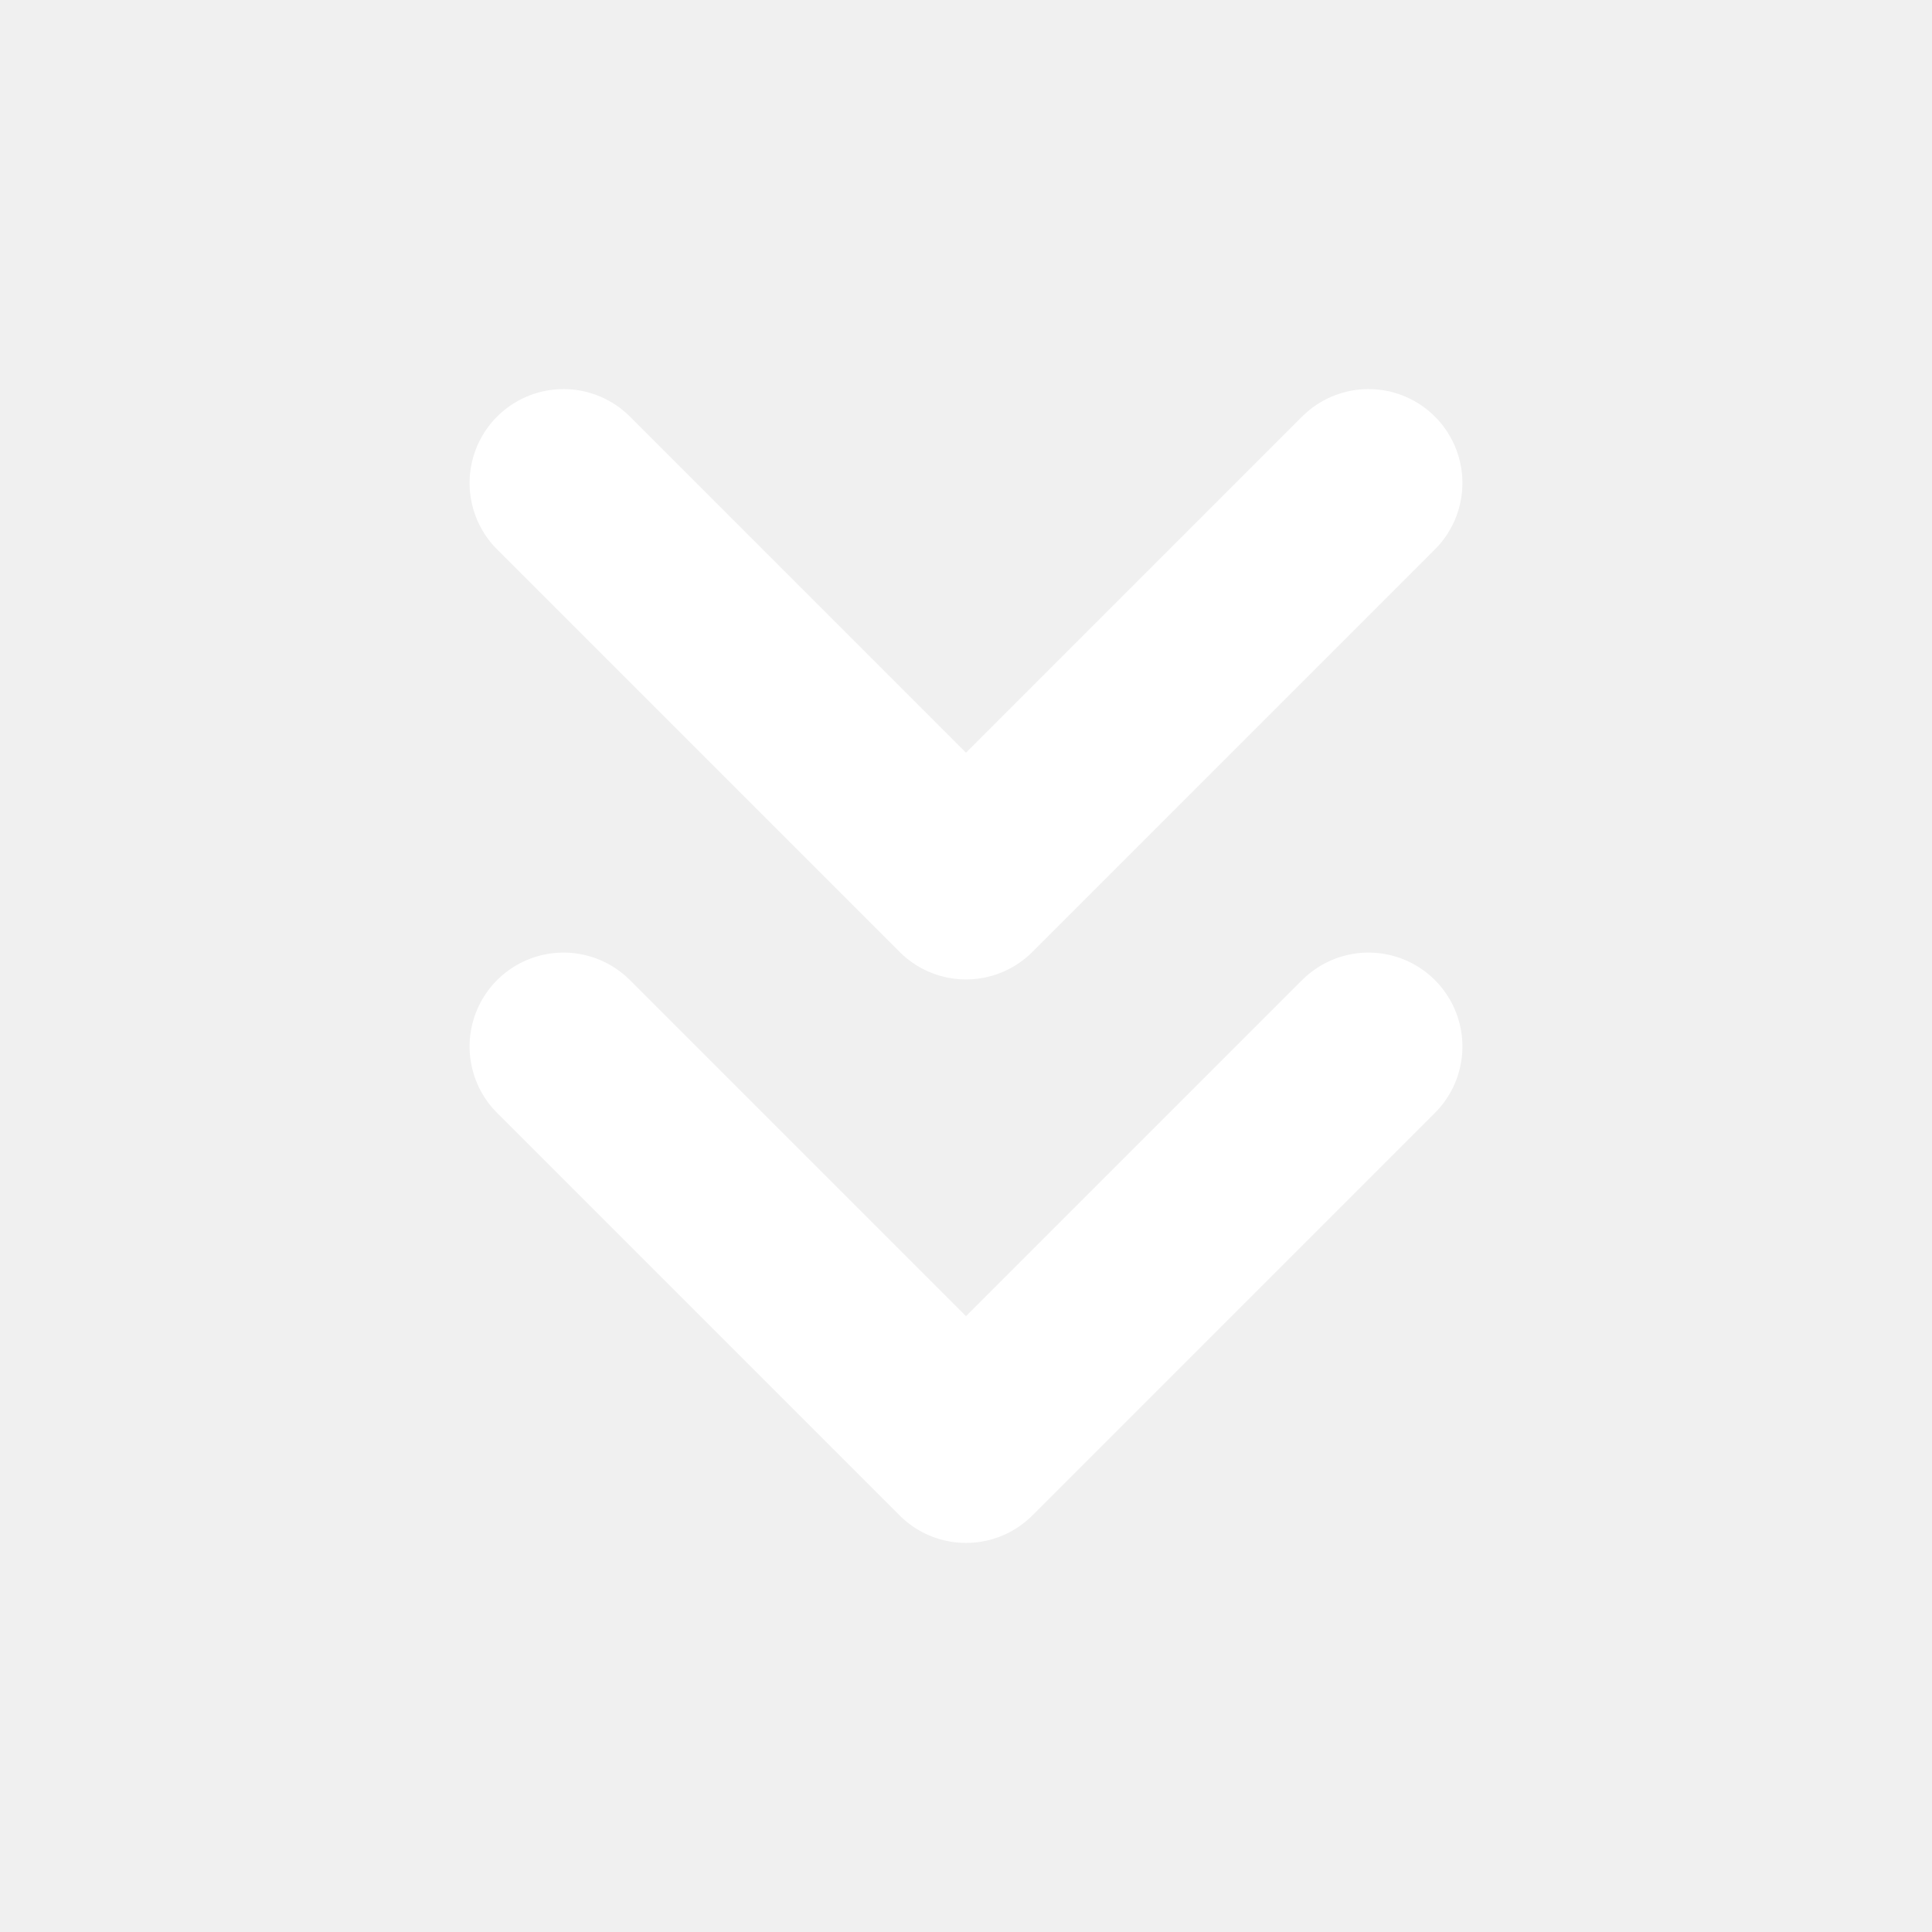
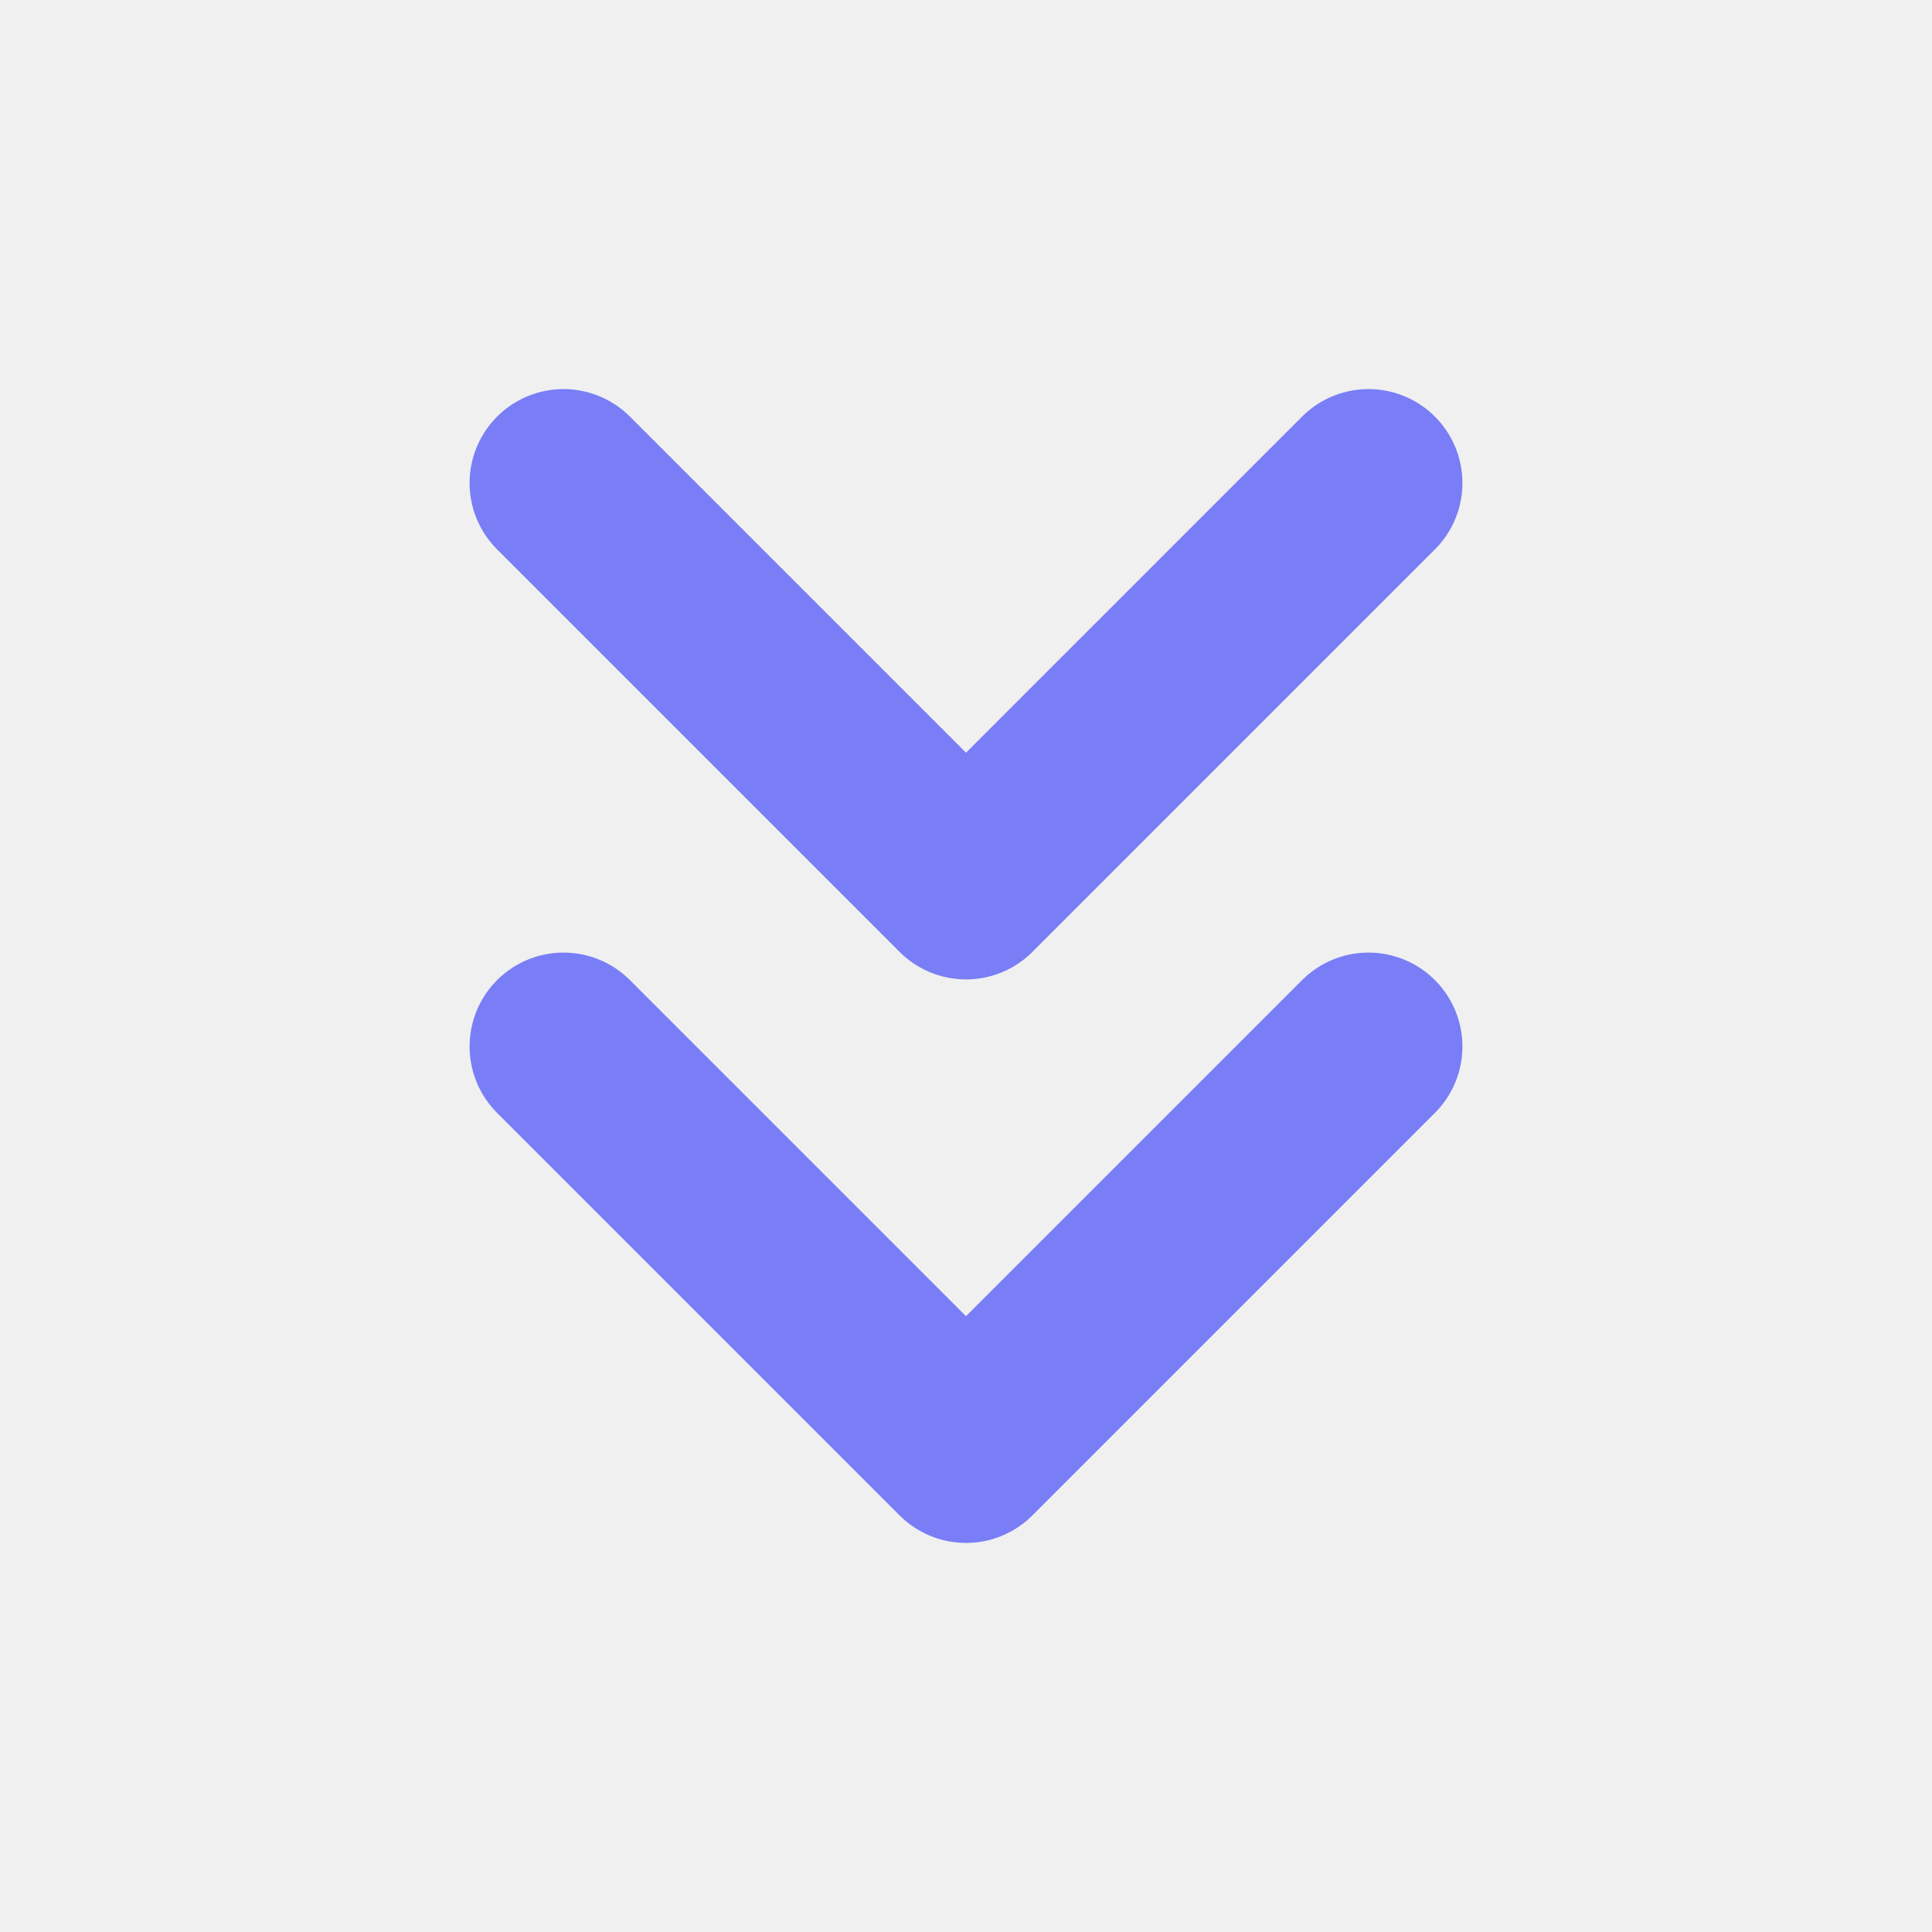
<svg xmlns="http://www.w3.org/2000/svg" width="36" height="36" viewBox="0 0 36 36" fill="none">
-   <path d="M10.5 19.5L18 27L25.5 19.5" stroke="white" stroke-width="3.5" stroke-linecap="round" stroke-linejoin="round" />
-   <path d="M10.5 9L18 16.5L25.5 9" stroke="white" stroke-width="3.5" stroke-linecap="round" stroke-linejoin="round" />
+   <path d="M10.5 19.5L18 27L25.5 19.5" stroke="#797EF6" stroke-width="3.5" stroke-linecap="round" stroke-linejoin="round" />
+   <path d="M10.5 9L18 16.5L25.5 9" stroke="#797EF6" stroke-width="3.5" stroke-linecap="round" stroke-linejoin="round" />
</svg>
